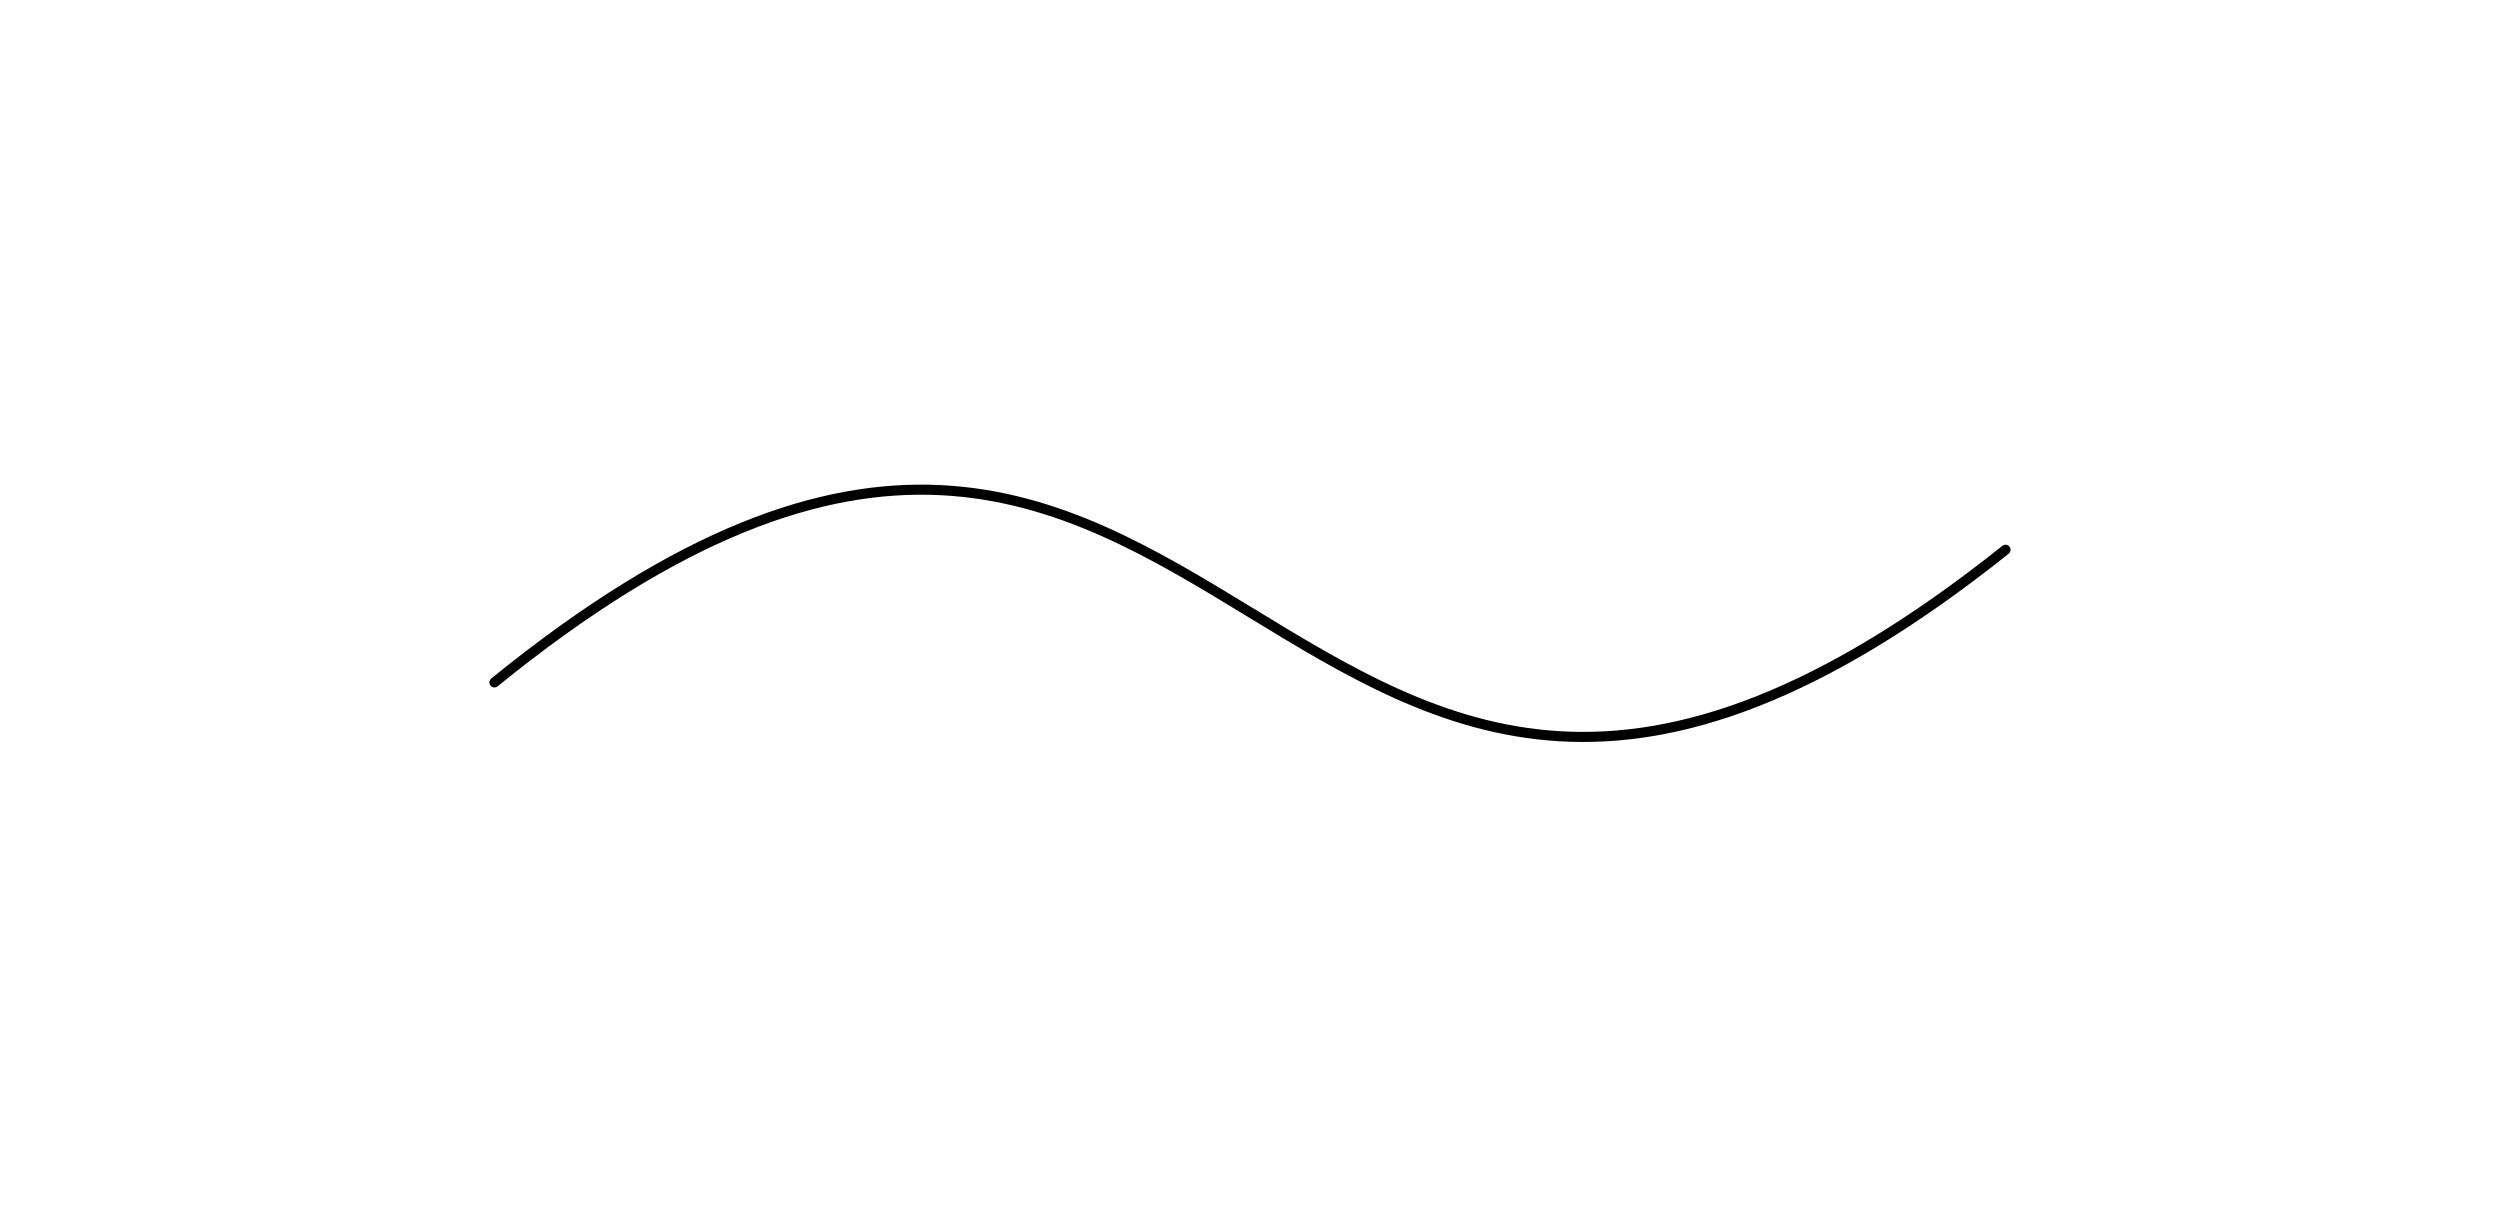
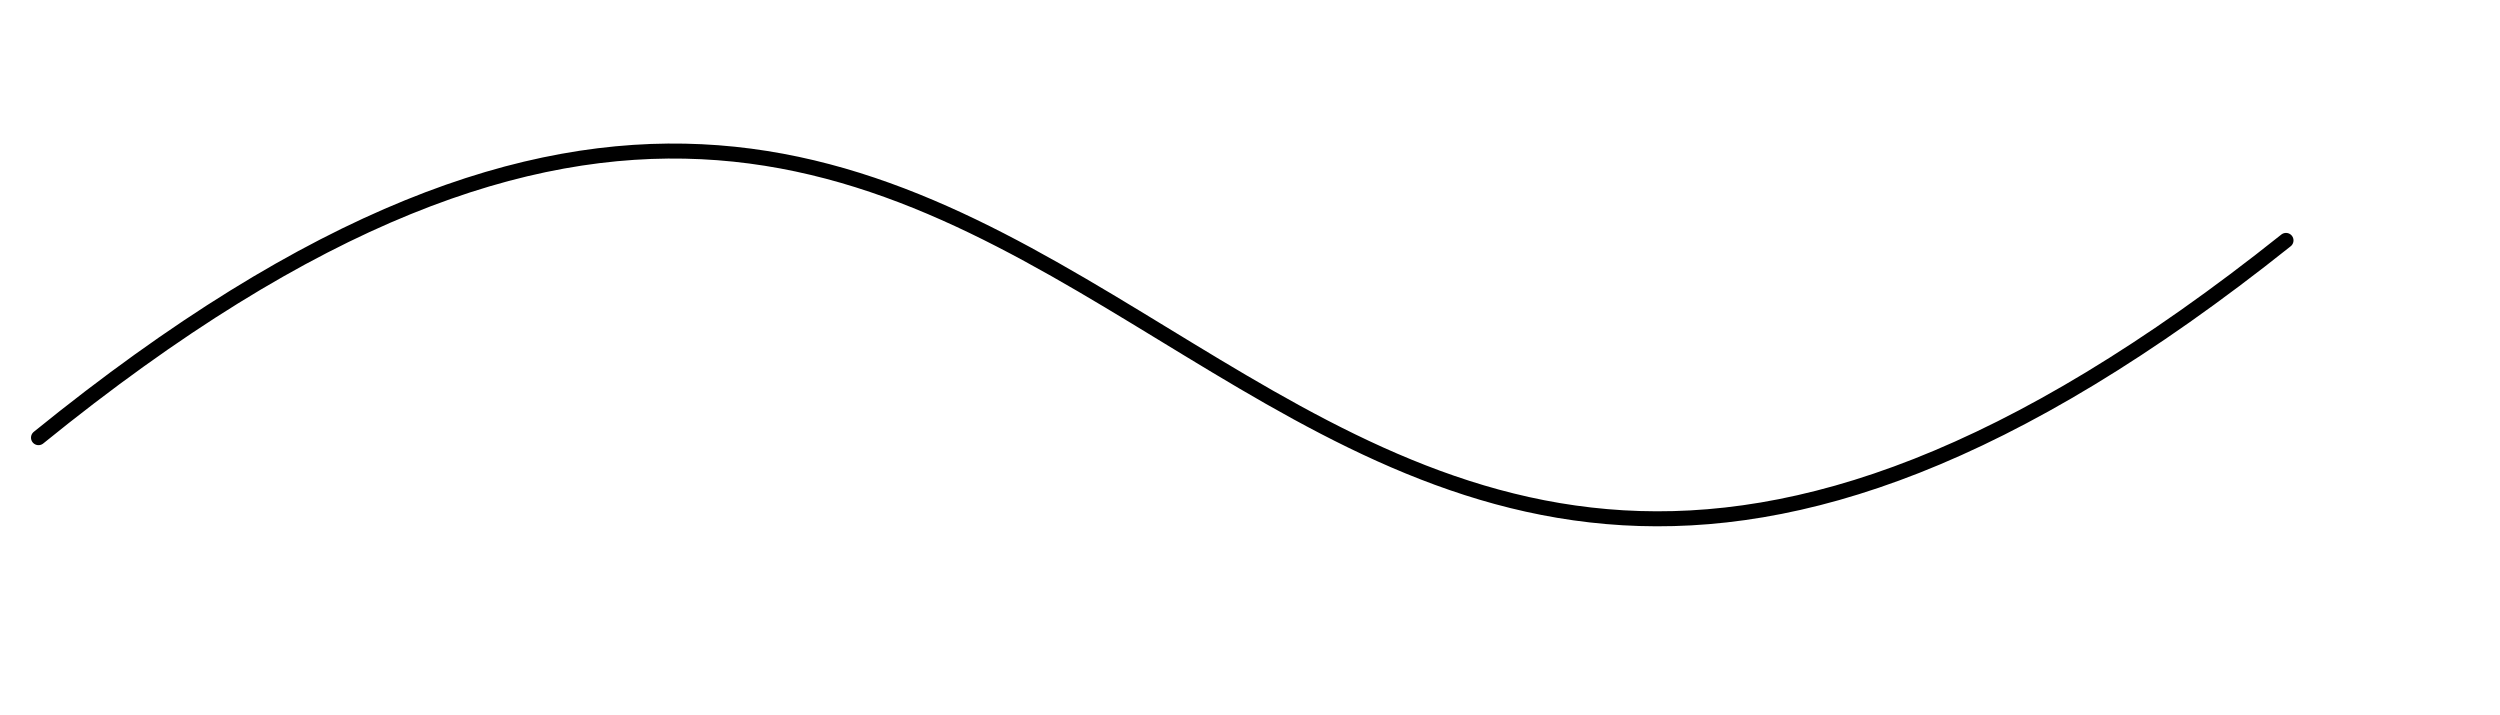
- <svg xmlns="http://www.w3.org/2000/svg" xmlns:xlink="http://www.w3.org/1999/xlink" width="5.246cm" height="2.564cm" viewBox="-1637.856 -972.387 148.693 72.693">
+ <svg xmlns="http://www.w3.org/2000/svg" xmlns:xlink="http://www.w3.org/1999/xlink" width="5.246cm" height="1.5cm" viewBox="-1610 -940 100 10">
  <defs>
    <g id="F_aaaaaaa_renders/out.svg">
      <path fill="none" stroke="#000000" stroke-width="0.600" d="M90.950 11.640C46.610 -23.730 45.390 39.730 1.050 3.750" />
    </g>
    <g id="G_aaaaaaa_renders/out.svg">
</g>
    <g id="B_aaaaaaa_renders/out.svg">
</g>
    <g id="I_aaaaaaa_renders/out.svg">
</g>
    <g id="E_aaaaaaa_renders/out.svg">
</g>
    <g id="X_aaaaaaa_renders/out.svg">
</g>
    <clipPath id="clip_viewBox">
      <path d="M-1637.856 899.694L-1489.163 899.694L-1489.163 972.387L-1637.856 972.387z" />
    </clipPath>
  </defs>
  <g transform="scale(1,-1)" fill="#000000" stroke="#000000" stroke-linecap="round" stroke-linejoin="round" stroke-miterlimit="10" fill-rule="evenodd" clip-rule="evenodd" clip-path="url(#clip_viewBox)">
    <use x="-1609.510" y="928.040" xlink:href="#F_aaaaaaa_renders/out.svg" />
  </g>
</svg>
